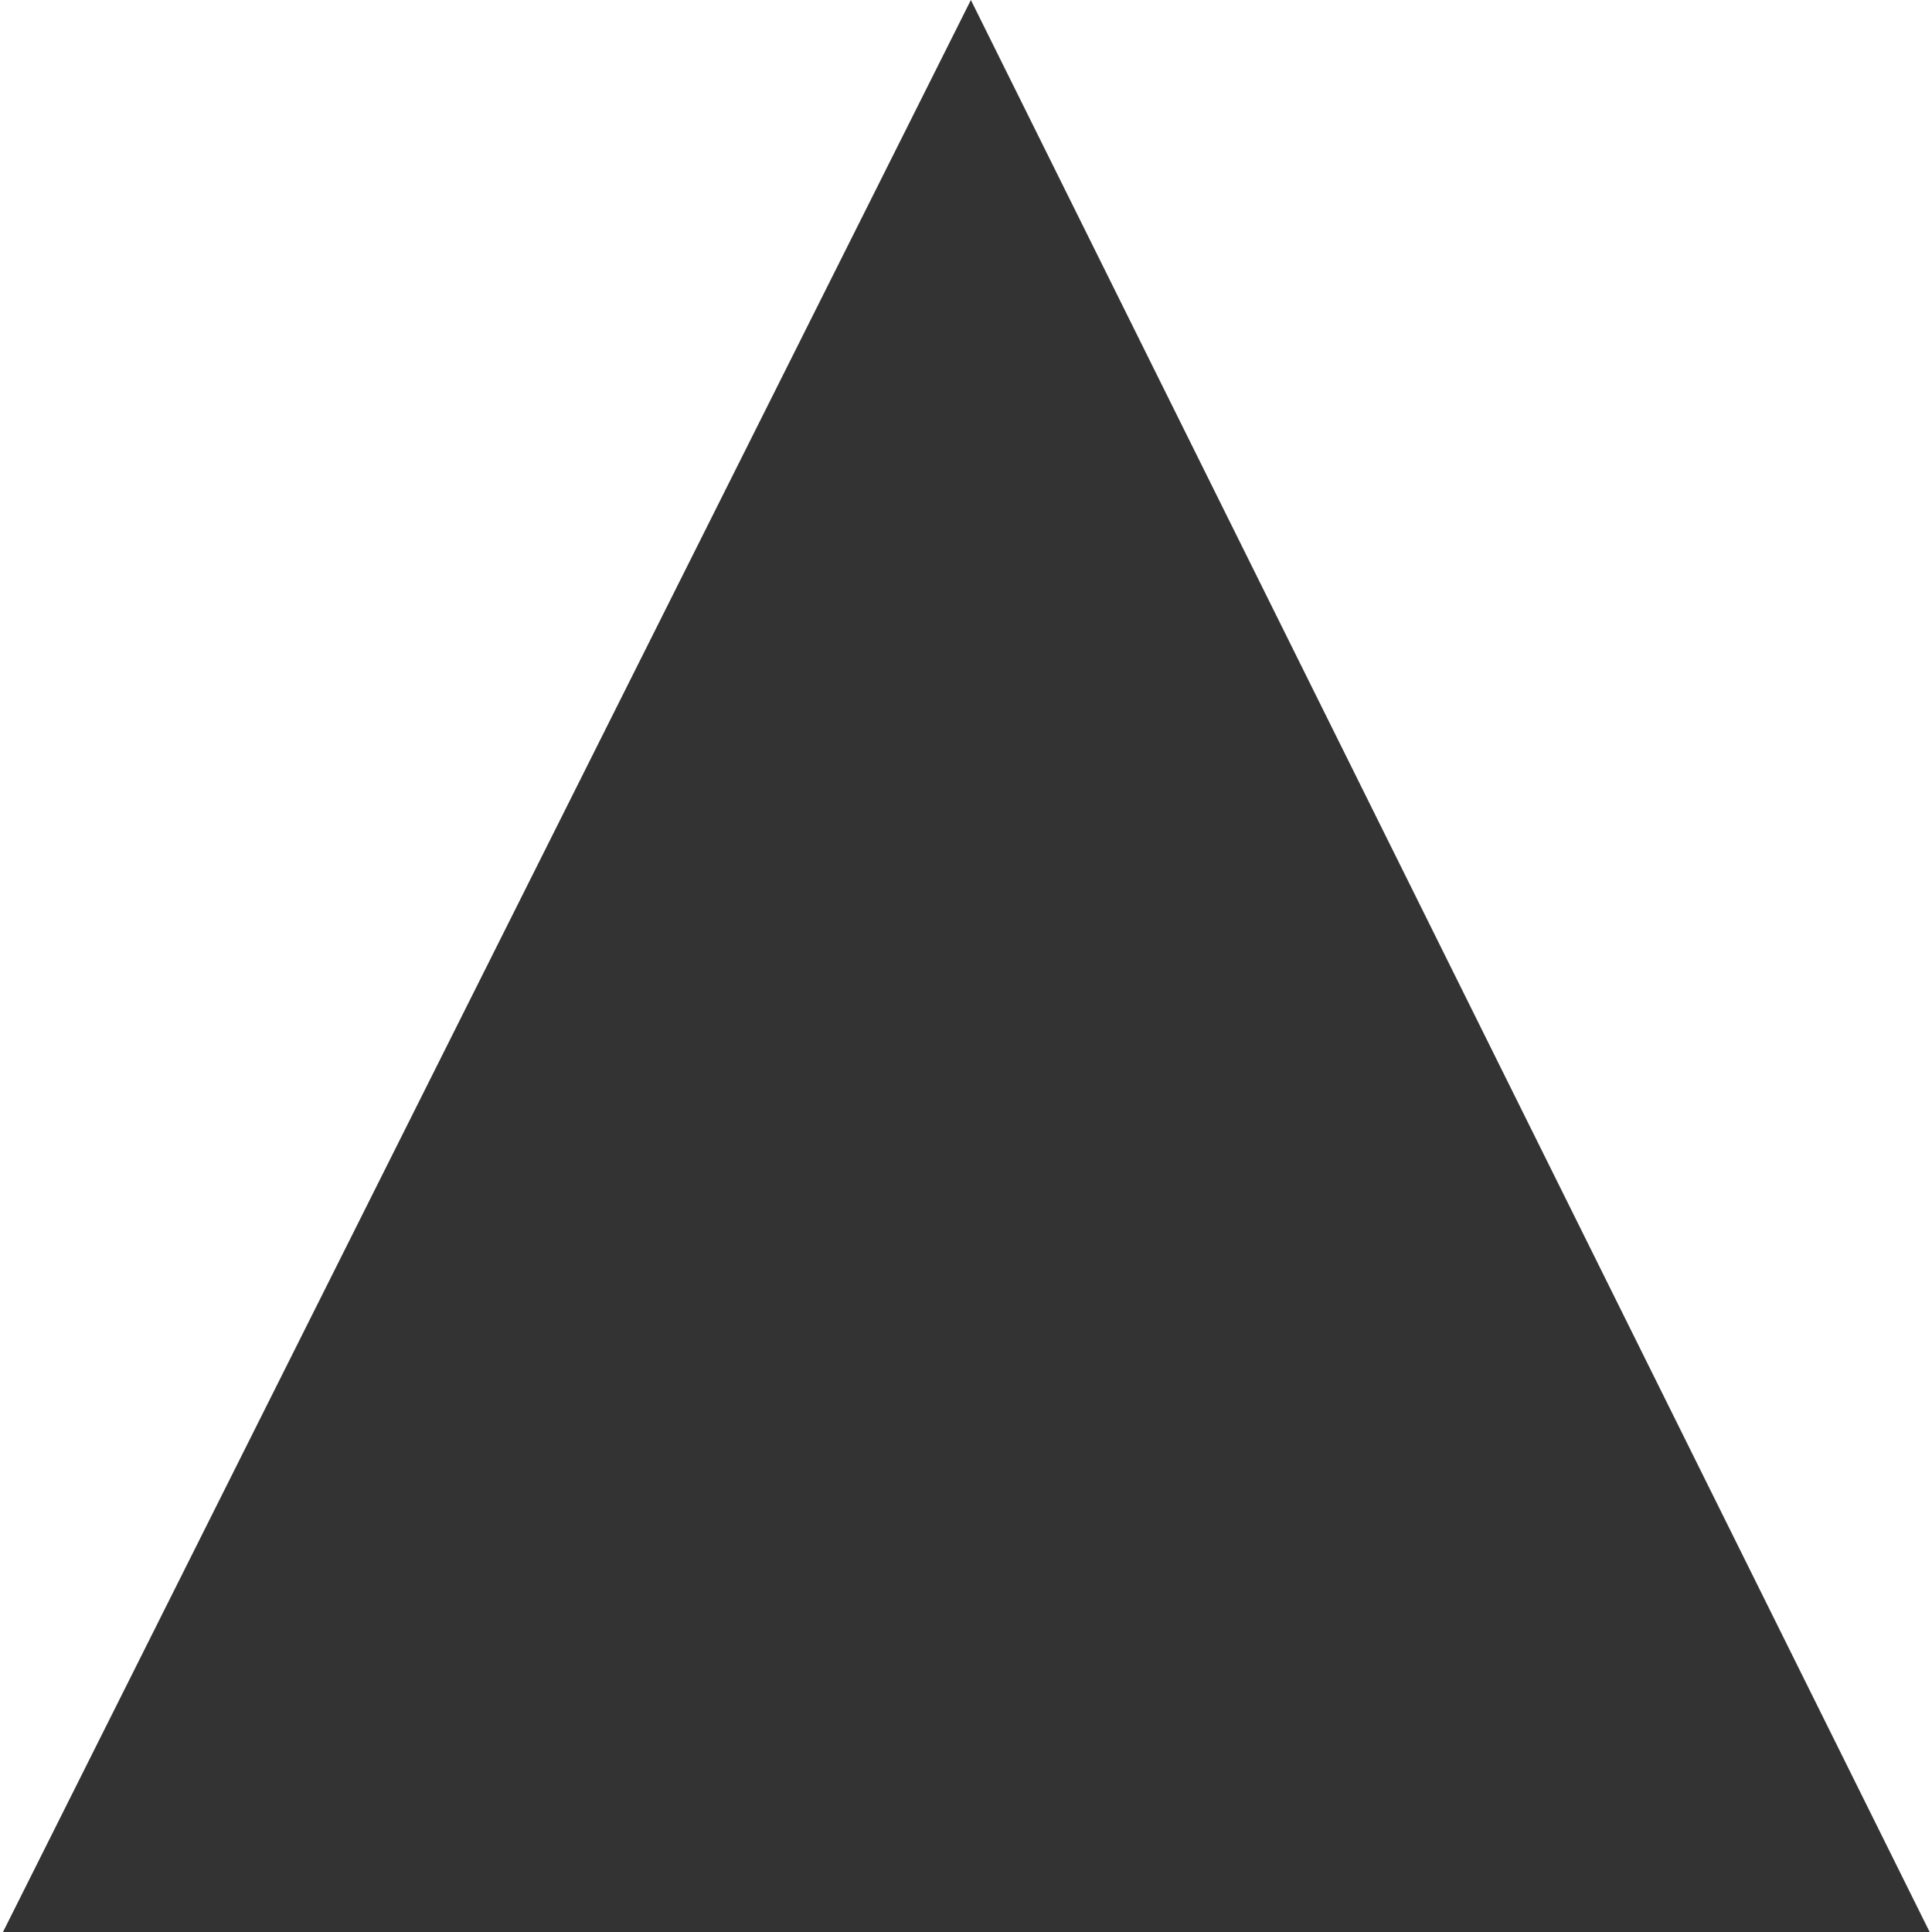
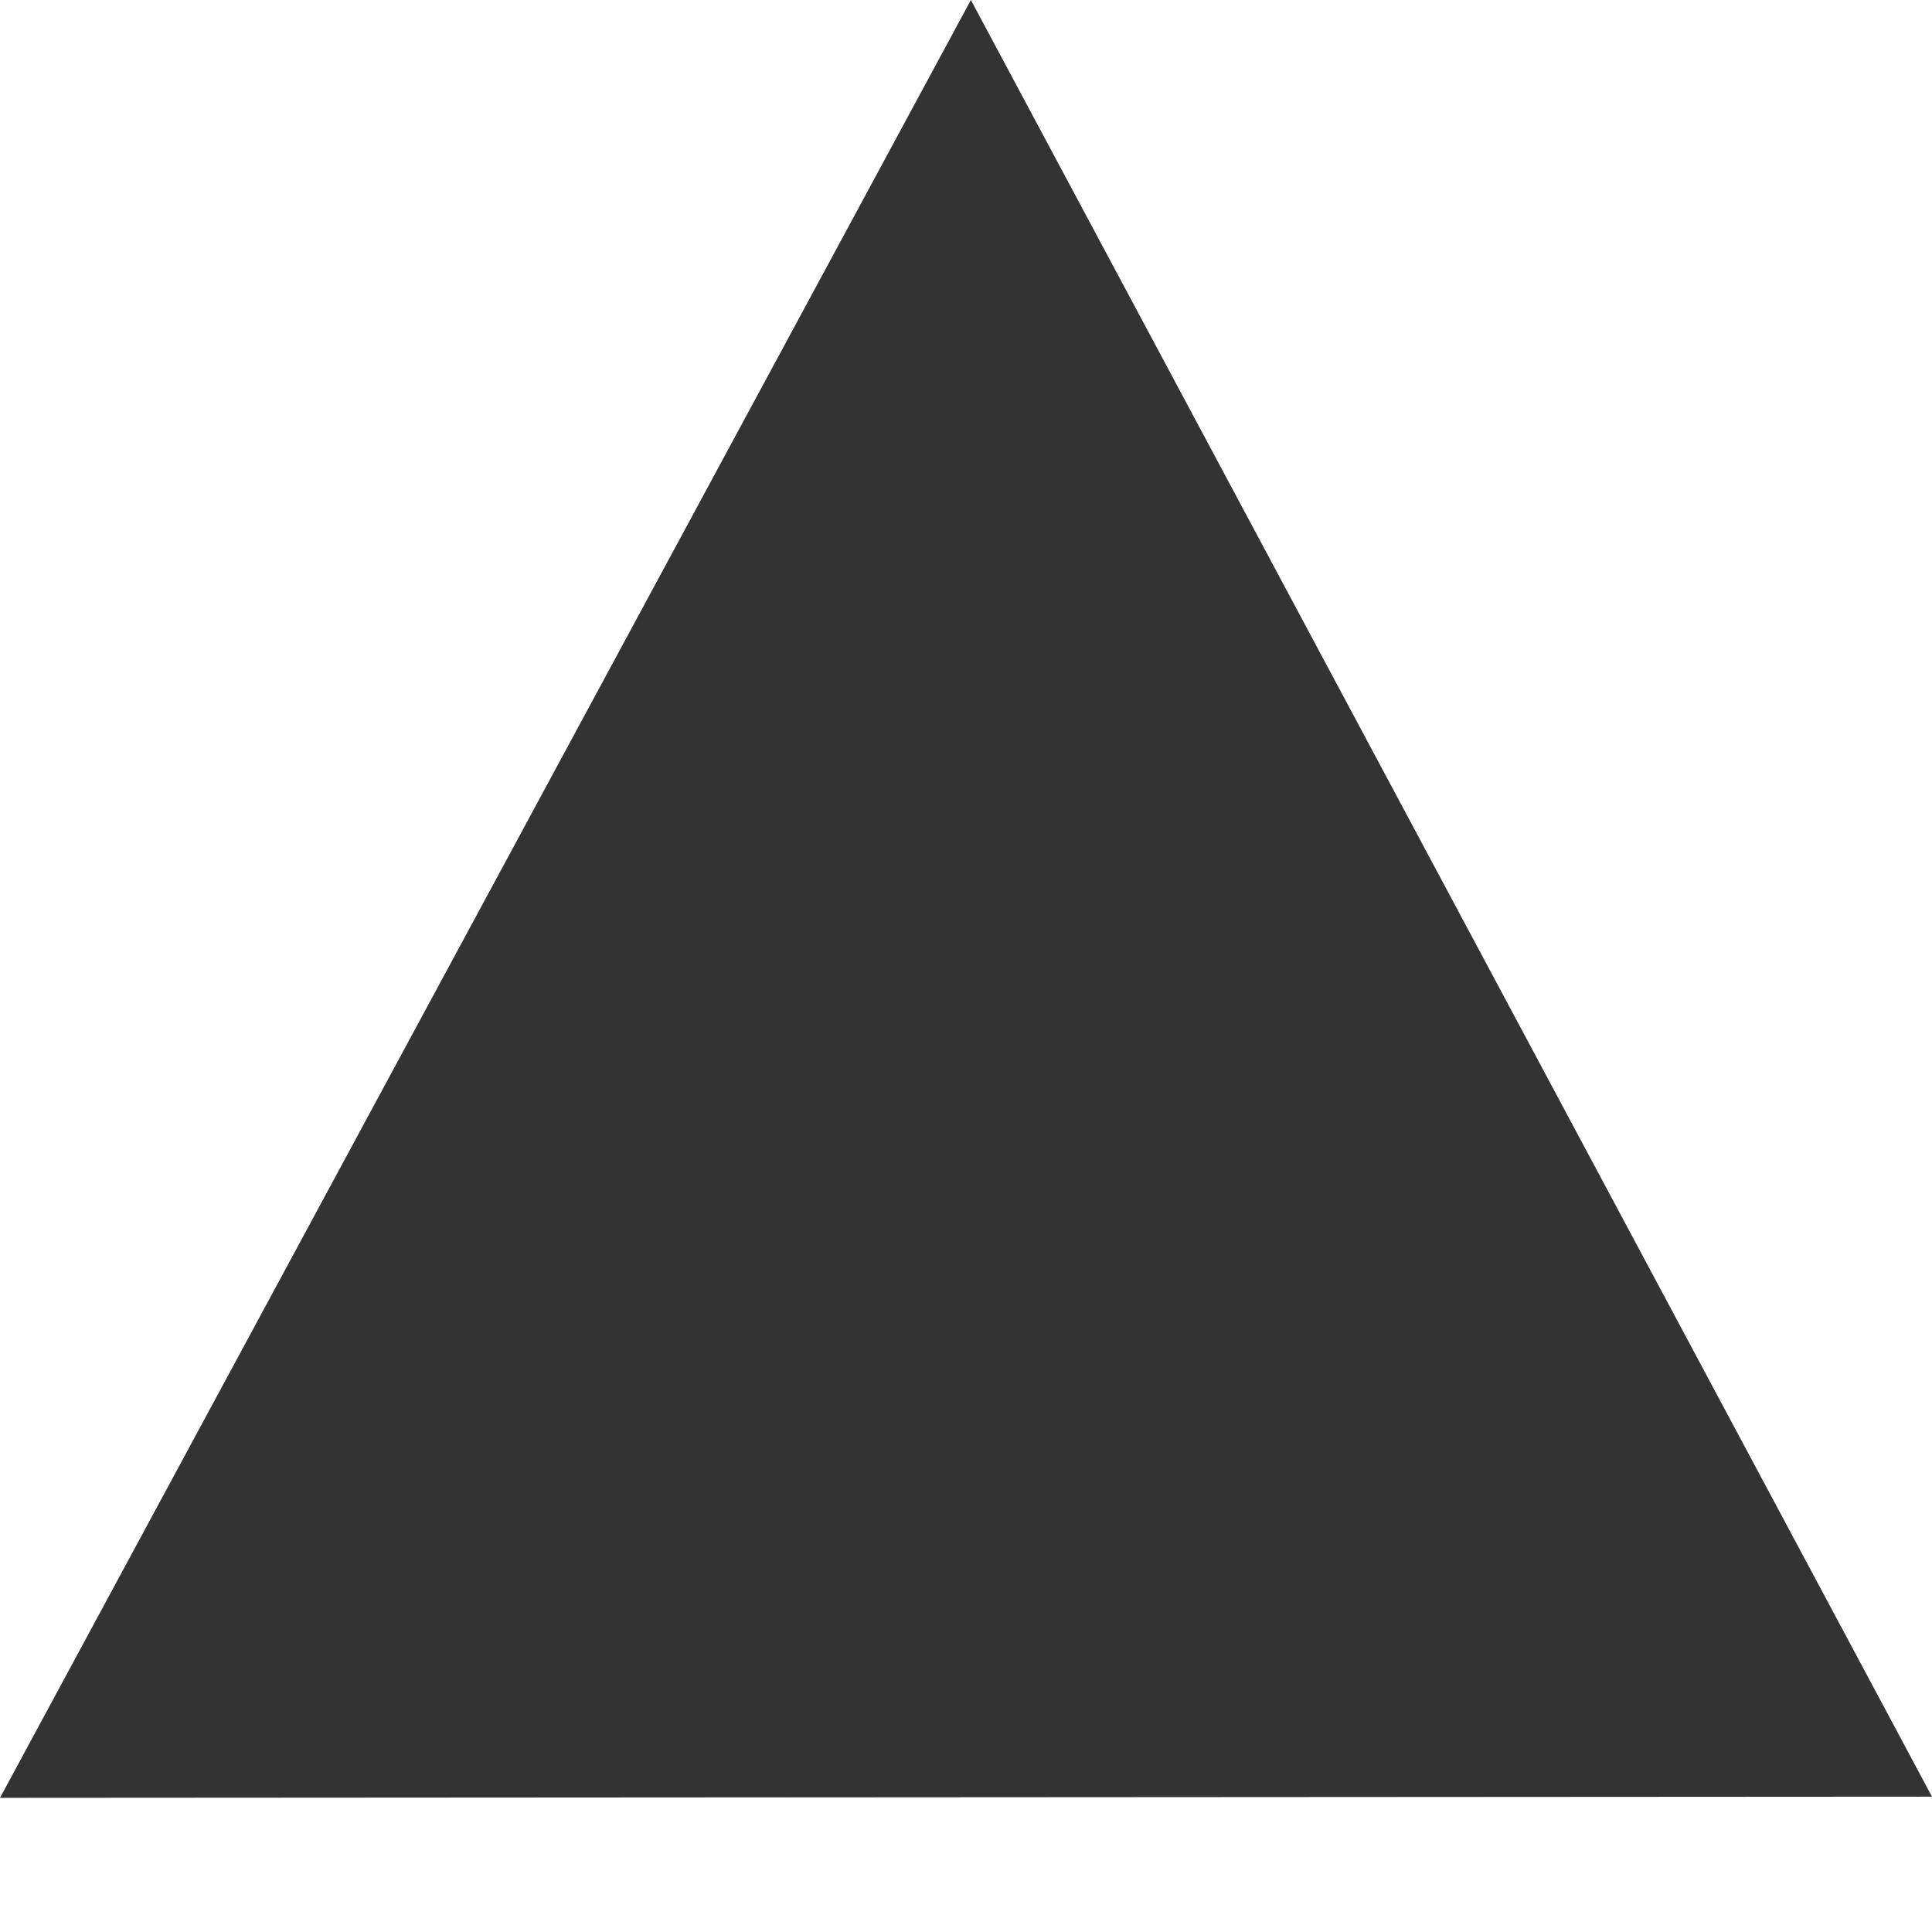
<svg xmlns="http://www.w3.org/2000/svg" width="18mm" height="18mm" viewBox="0 0 18 18" version="1.1" id="svg5">
  <defs id="defs2" />
-   <g id="layer1" transform="translate(-0.5066747,-0.00250405)">
+   <g id="layer1" transform="matrix(1,0,0,0.9276923,-0.5066747,-0.00232299)">
    <path style="display:inline;fill:#000000;fill-opacity:0.8;stroke-width:0.265" id="path2445" d="M 21.766,132.138 10.668,84.786 -0.429,37.435 46.127,51.5 92.684,65.565 57.225,98.851 Z" transform="matrix(0.134551,0.1465644,-0.1270478,0.1563046,14.36584,-5.78584)" />
  </g>
</svg>
